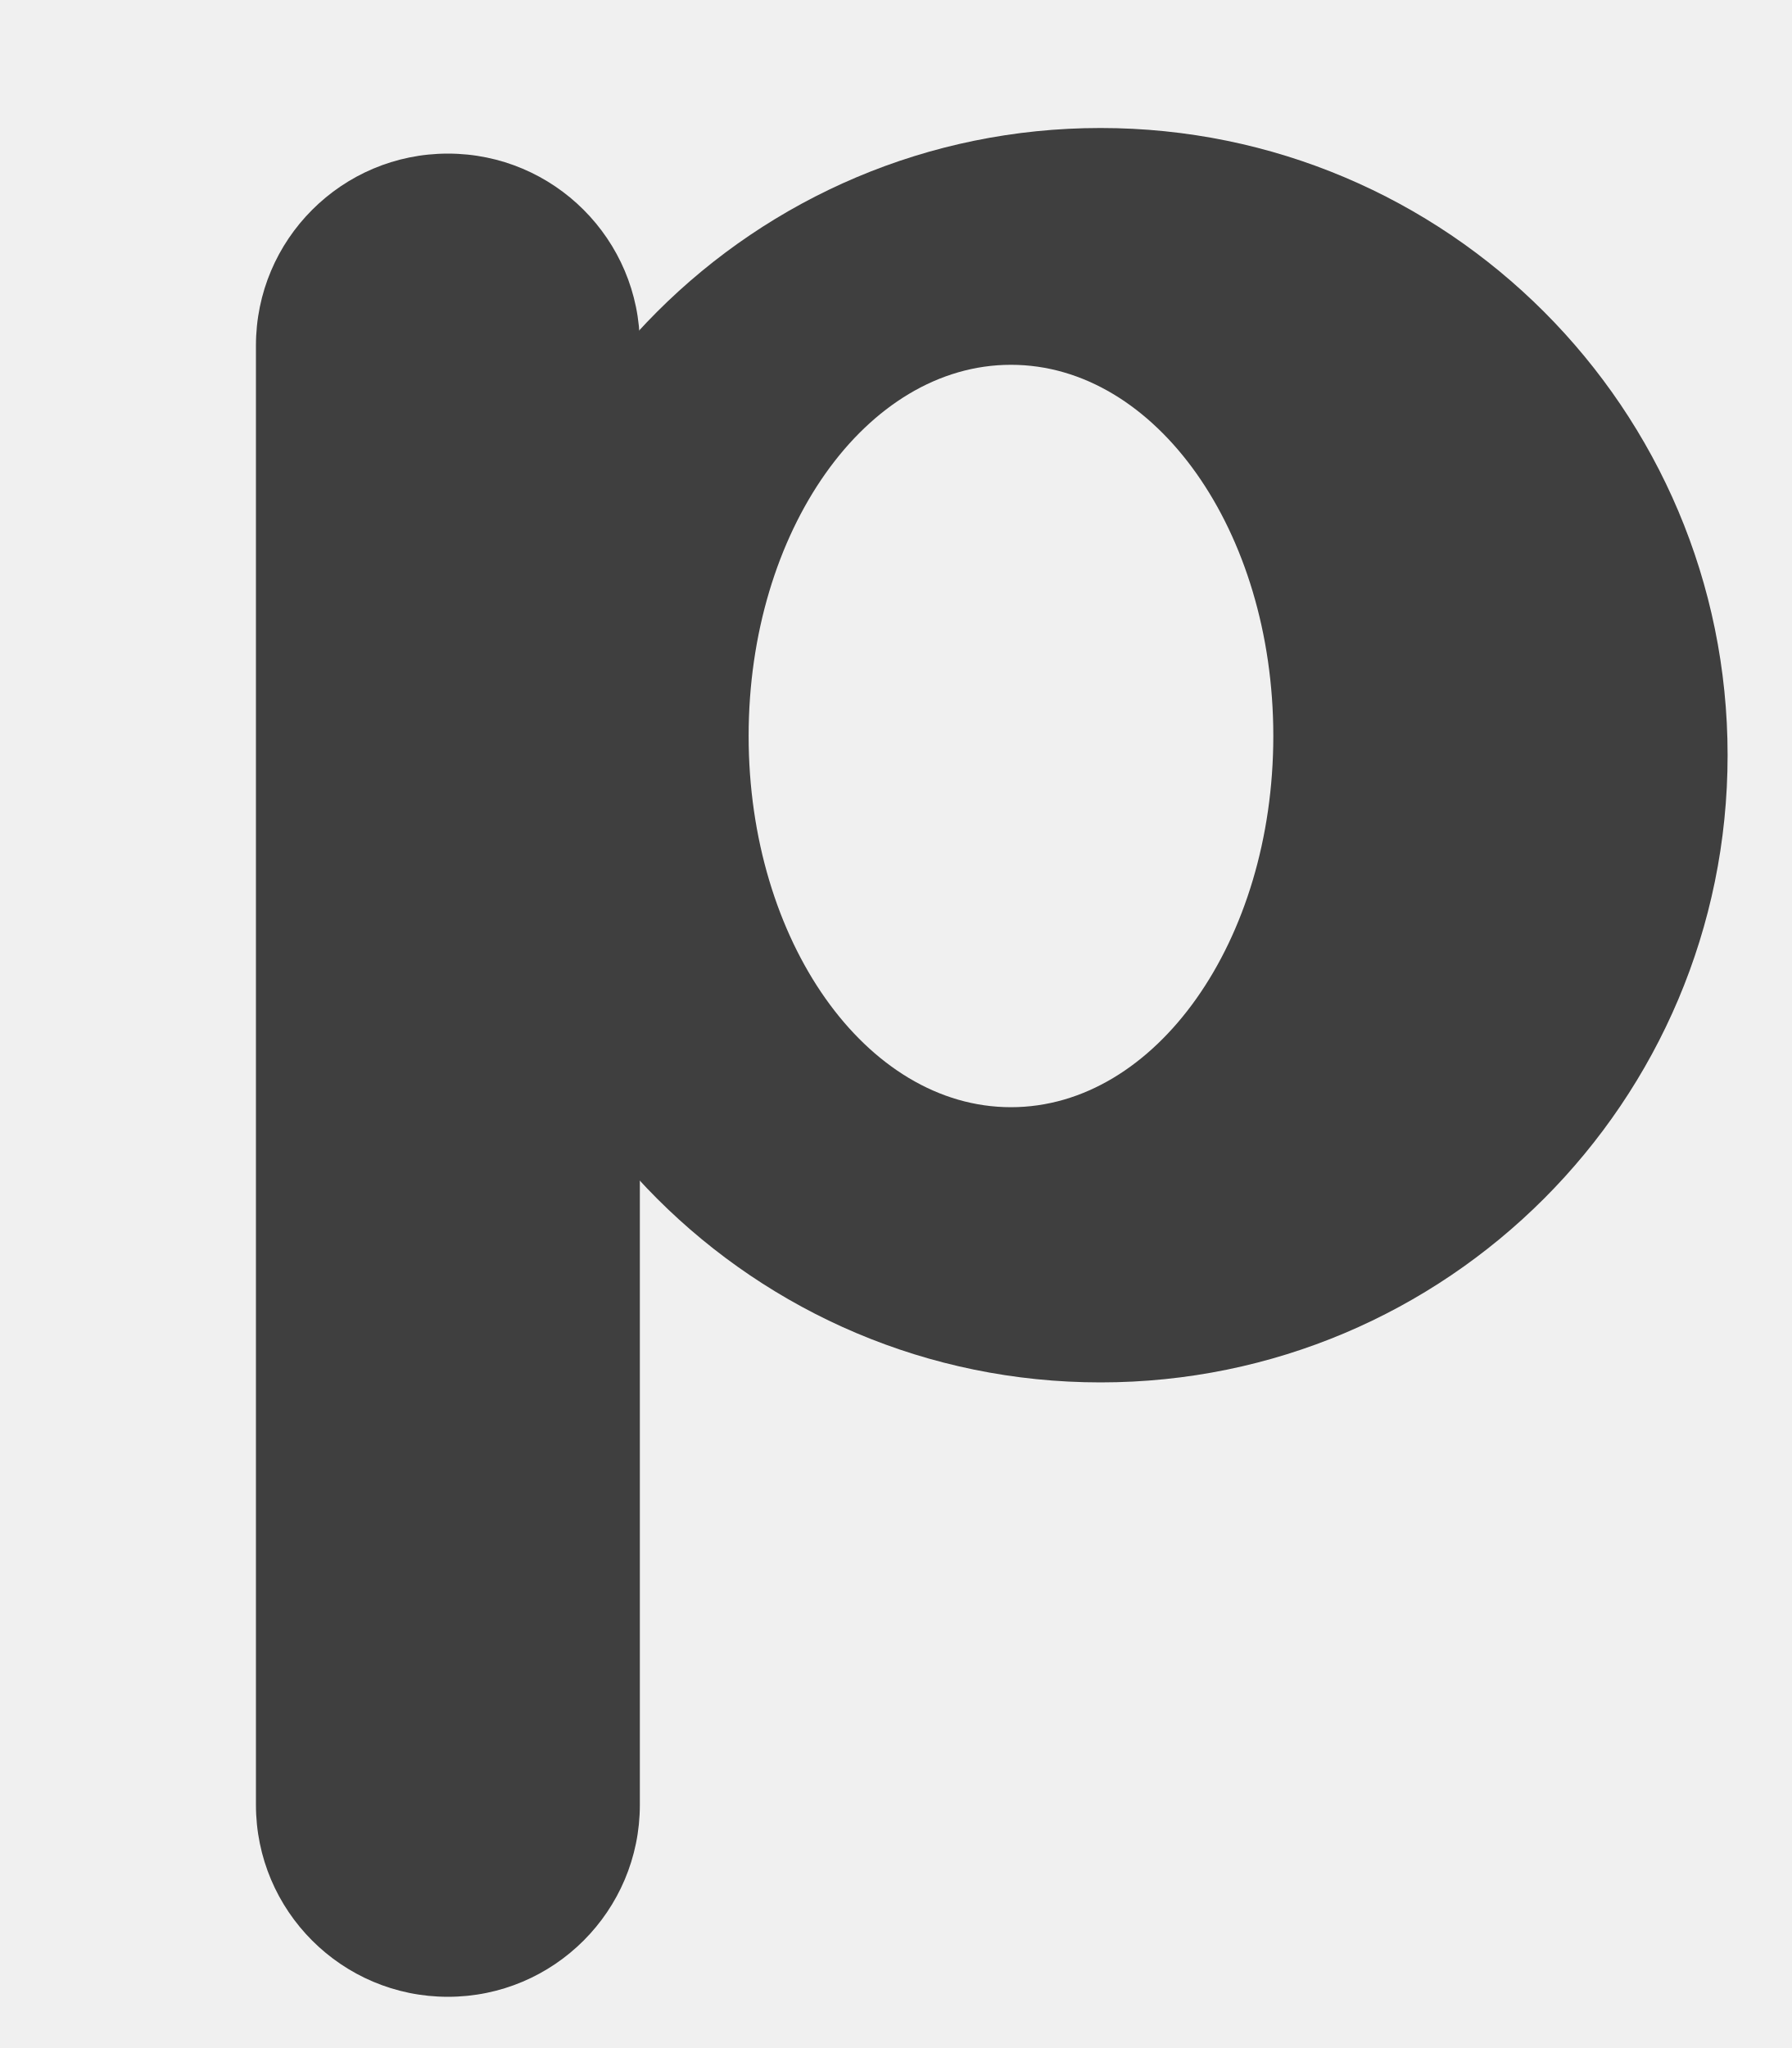
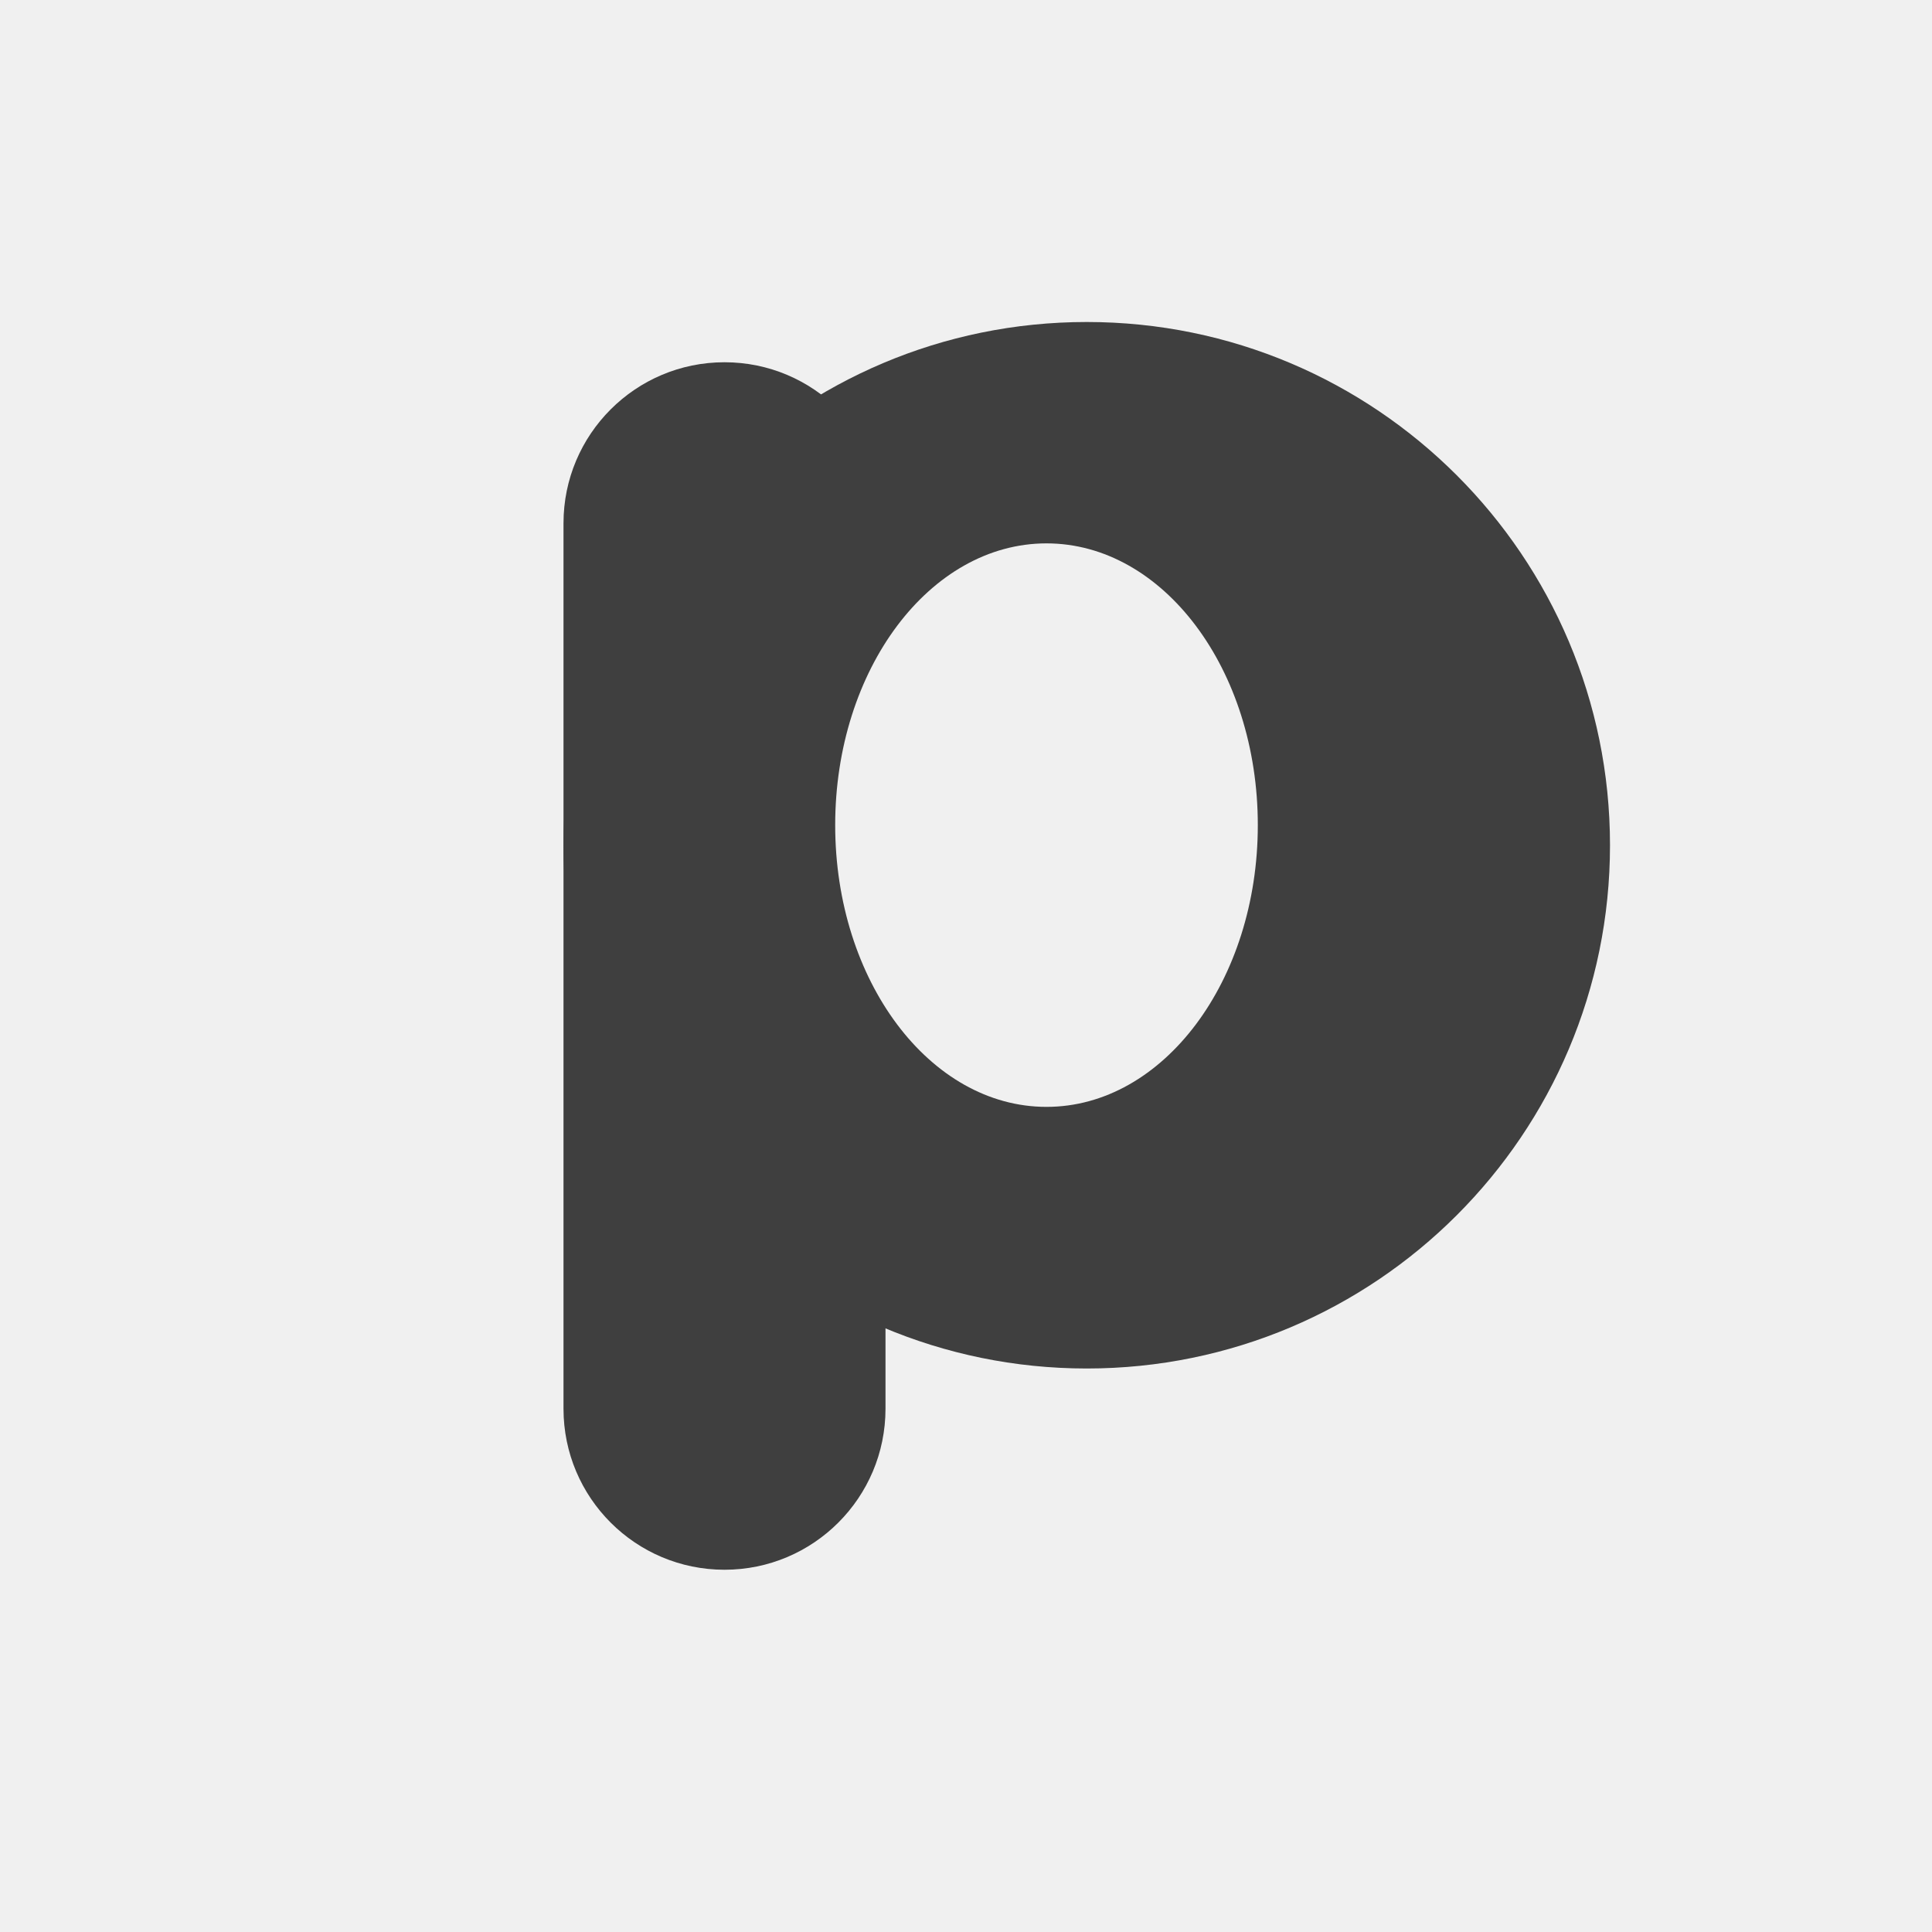
- <svg xmlns="http://www.w3.org/2000/svg" viewBox="0 0 280 320" width="280" height="320">
+ <svg xmlns="http://www.w3.org/2000/svg" viewBox="0 0 96 96" width="96" height="96">
  <defs>
    <mask id="counter">
-       <rect width="280" height="320" fill="#fff" />
-       <ellipse cx="158" cy="115" rx="41" ry="58" fill="#000" />
+       <rect width="96" height="96" fill="#fff" />
+       <ellipse cx="52" cy="41" rx="10.5" ry="14" fill="#000" />
    </mask>
  </defs>
  <g fill="#3f3f3f" mask="url(#counter)">
-     <rect x="40" y="24" width="60" height="288" rx="30" />
-     <circle cx="172" cy="118" r="98" />
+     <rect x="28" y="18" width="16" height="60" rx="8" />
+     <circle cx="54" cy="42" r="26" />
  </g>
</svg>
